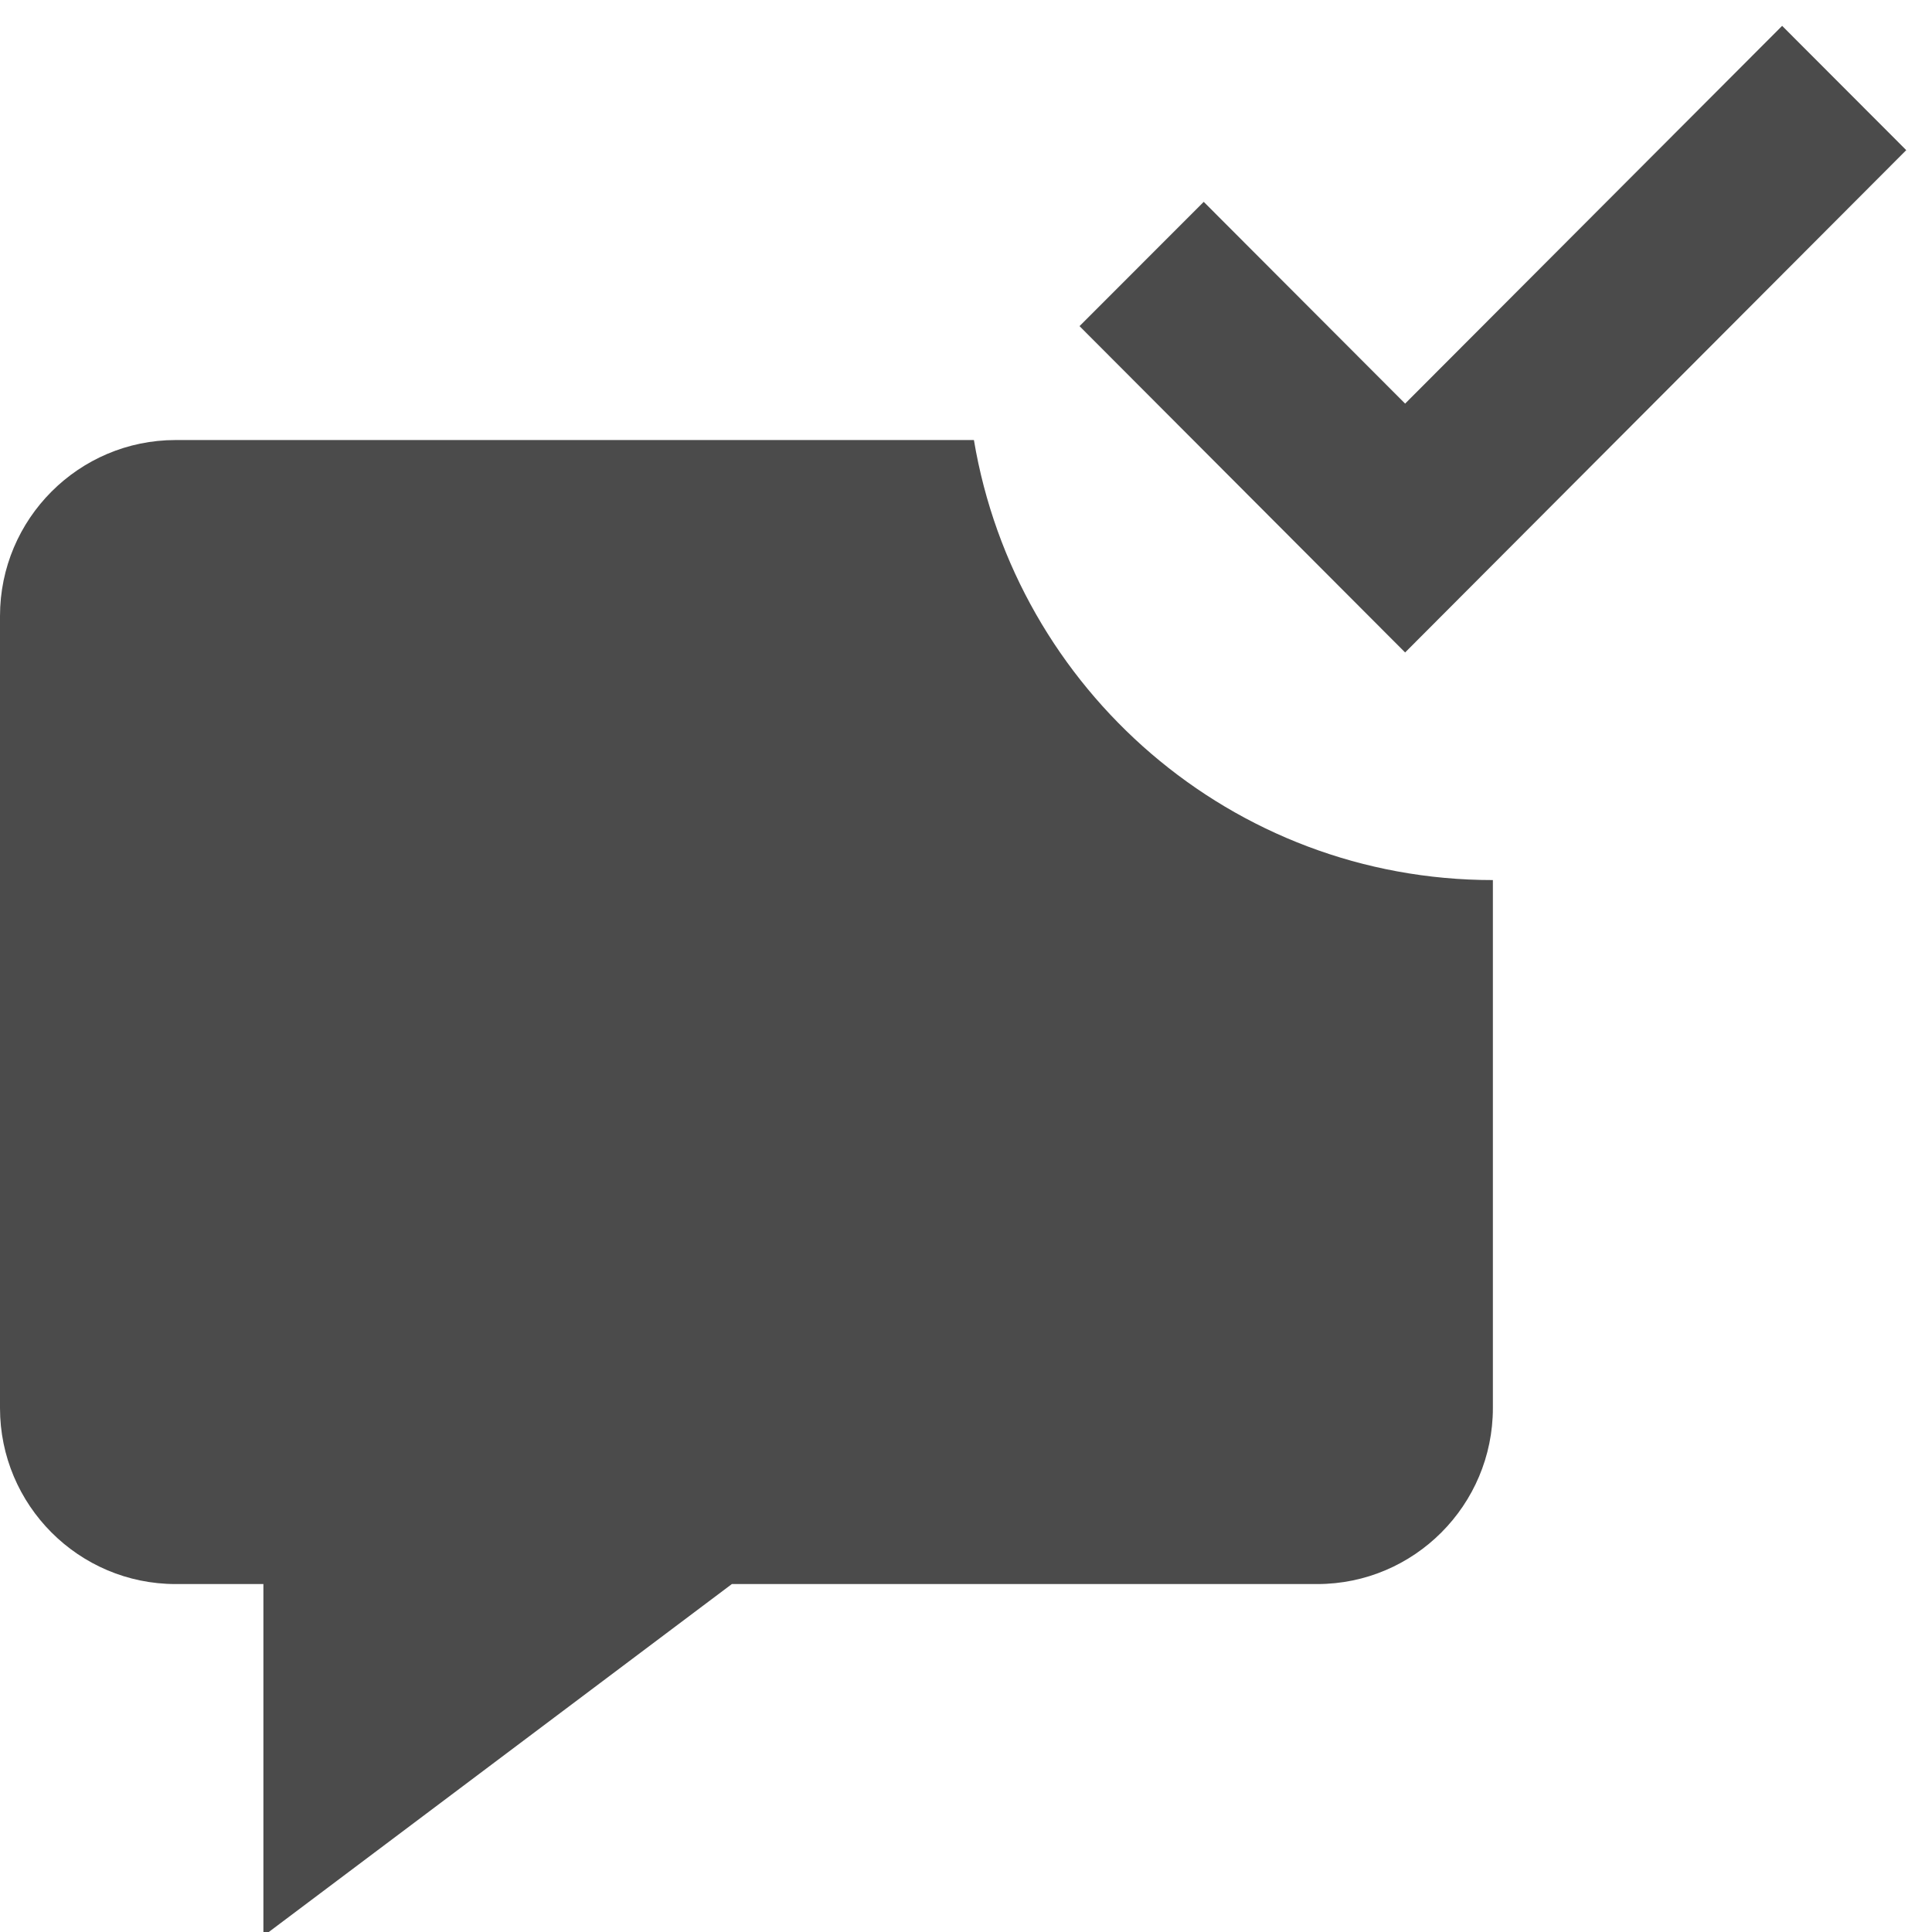
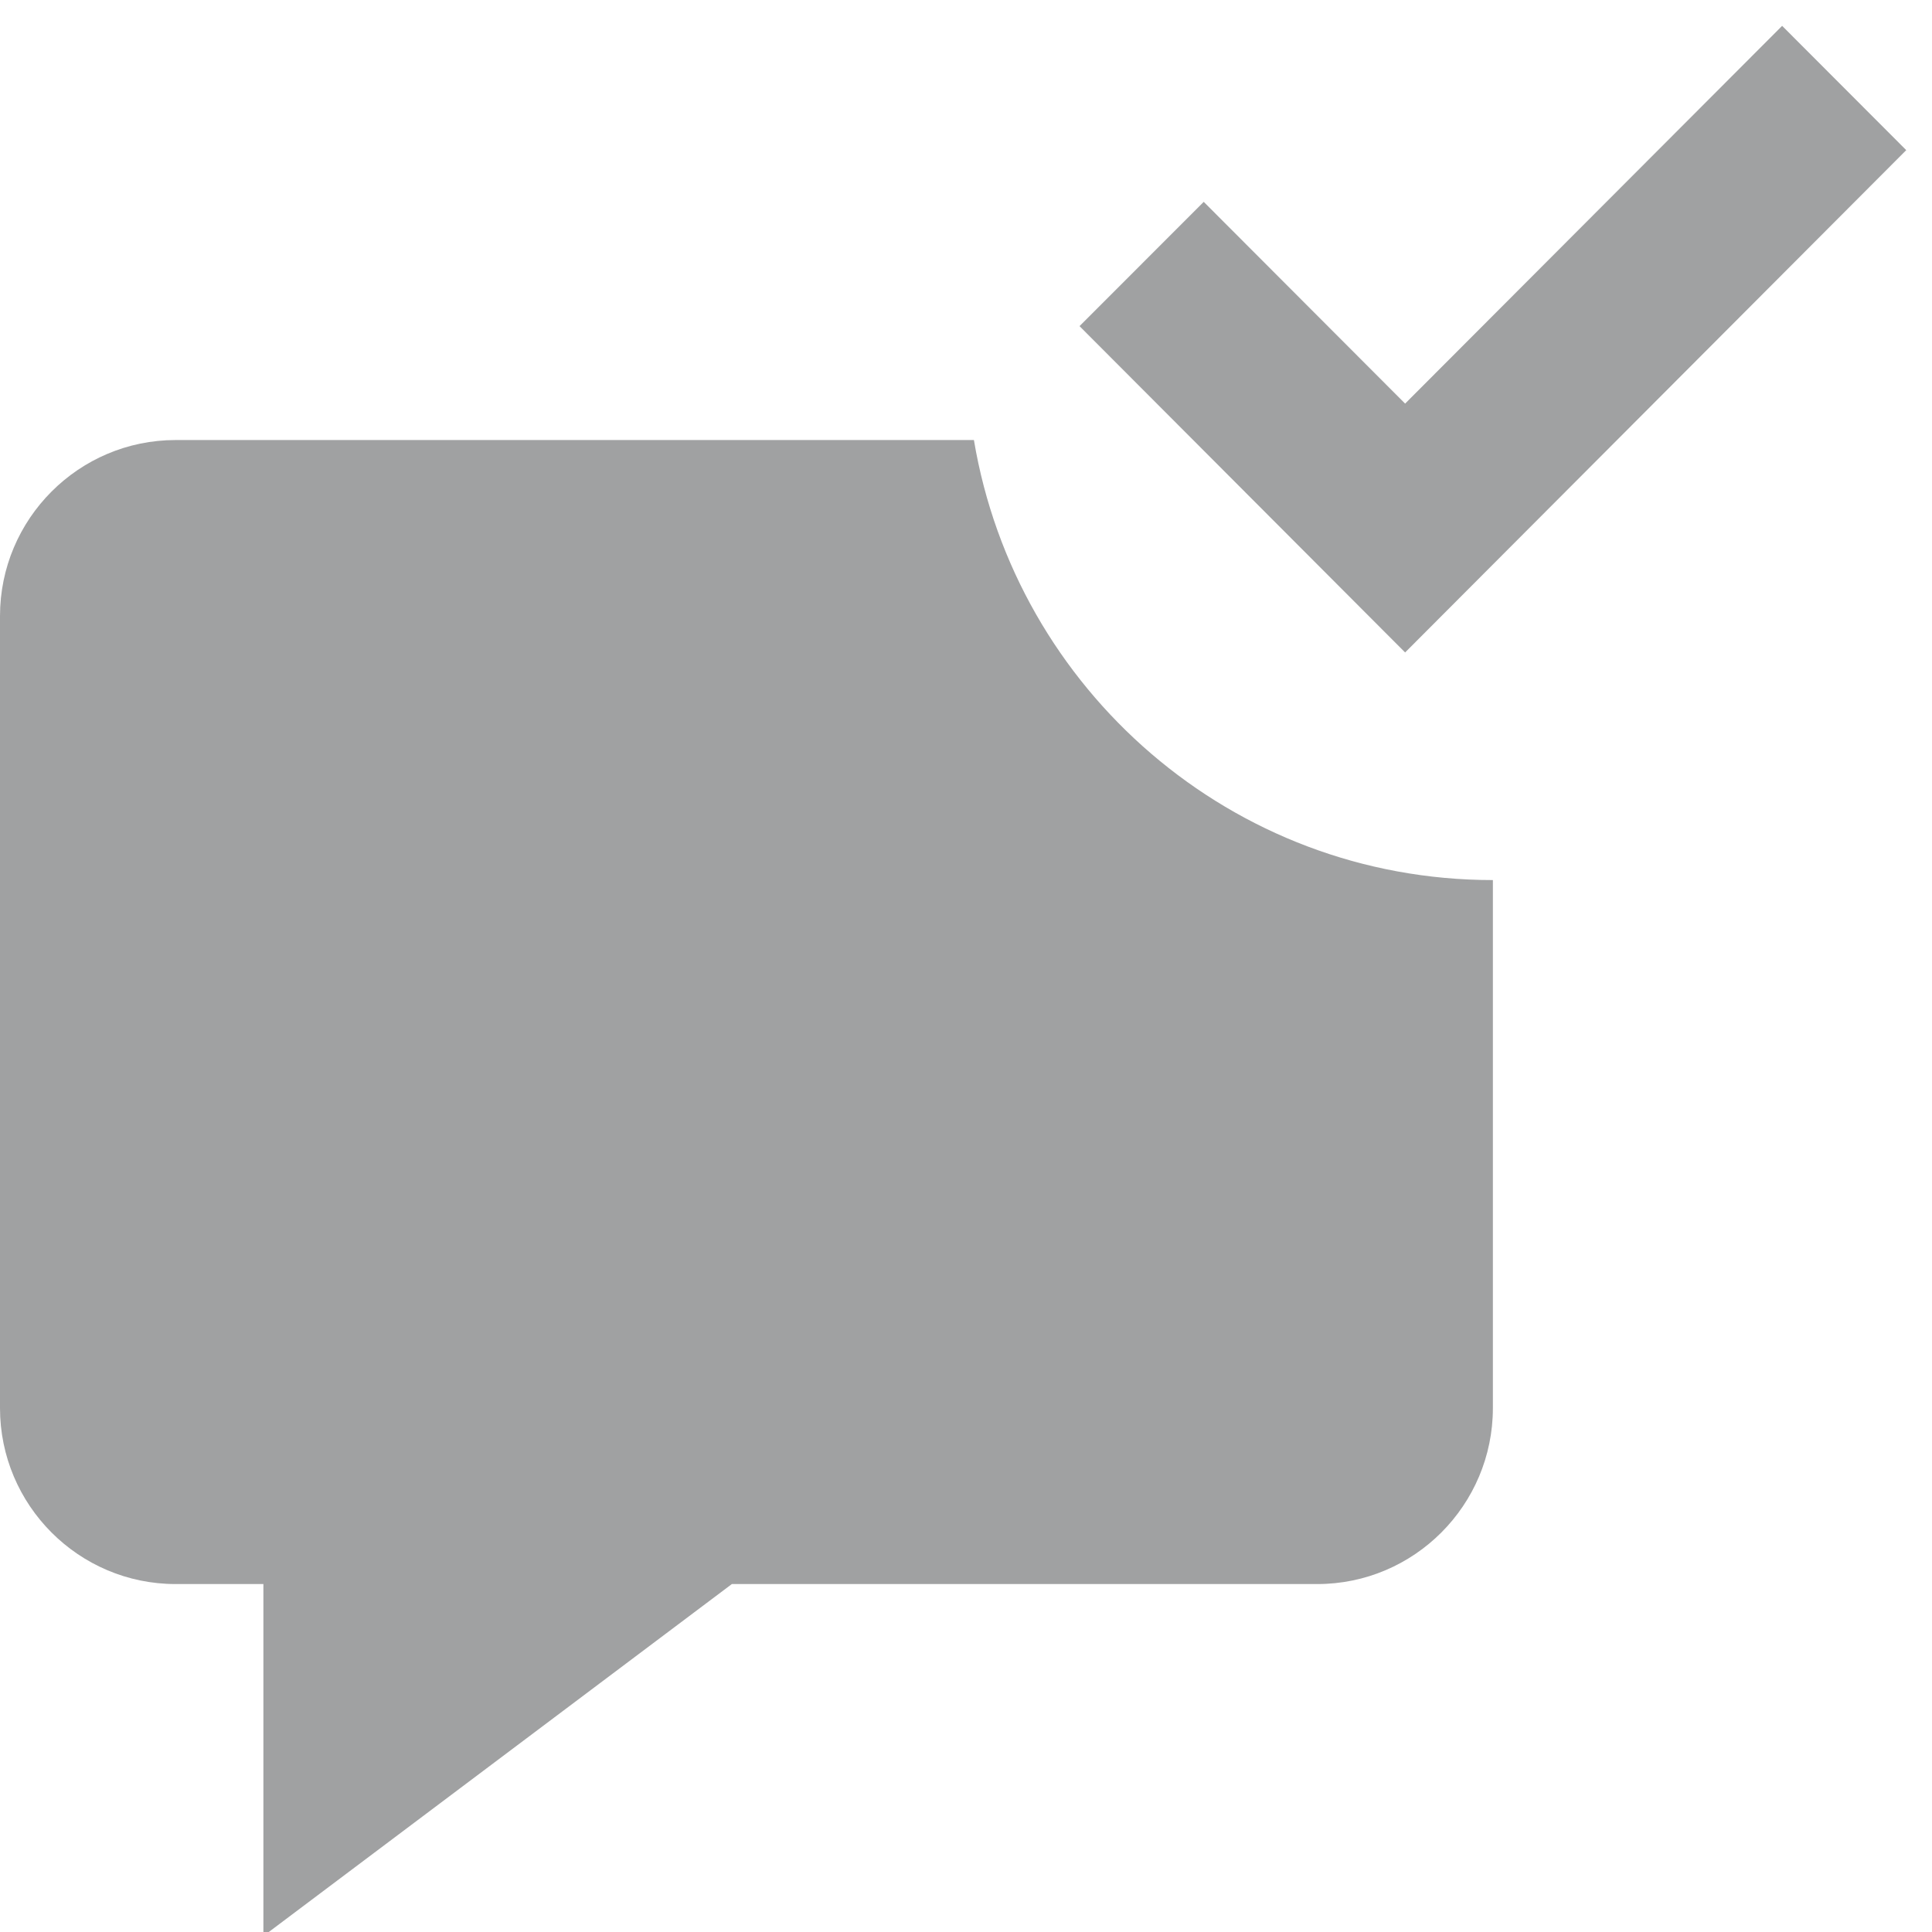
<svg xmlns="http://www.w3.org/2000/svg" width="21px" height="21px" viewBox="0 0 21 21" version="1.1">
  <defs />
-   <g id="Page-1" stroke="none" stroke-width="1" fill="none" fill-rule="evenodd" fill-opacity="0.8">
-     <g id="edit-invoice" transform="translate(-161, -432)" fill="#1F1F1F">
-       <g id="leftnav" transform="translate(159, 116)">
-         <g id="feedback" transform="translate(2, 316)">
-           <path d="M10.586,4.783 L1.909,4.783 C0.856,4.783 -0,5.641 -0,6.696 L-0,15.305 C-0,16.36 0.856,17.218 1.909,17.218 L2.863,17.218 L2.863,21.044 L7.955,17.218 L14.318,17.218 C15.371,17.218 16.227,16.36 16.227,15.305 L16.227,9.566 C13.39,9.566 11.041,7.497 10.586,4.783" id="Fill-114" />
-           <polygon id="Fill-115" points="15.273 7.092 11.734 3.545 13.084 2.194 15.273 4.387 19.371 0.281 20.72 1.632" />
+   <g id="Page-1" stroke="none" stroke-width="1" fill="none" fill-rule="evenodd">
+     <g id="edit-invoice" transform="translate(-161, -390)" fill="#A0A1A2">
+       <g id="leftnav" transform="translate(159, 115)">
+         <g id="feedback" transform="translate(2, 275)">
+           <g id="feedback-secondary" transform="translate(0, 4)">
+             <path d="M10.586,0.783 L1.909,0.783 C0.856,0.783 -0,1.641 -0,2.696 L-0,11.305 C-0,12.36 0.856,13.218 1.909,13.218 L2.863,13.218 L2.863,17.044 L7.955,13.218 L14.318,13.218 C15.371,13.218 16.227,12.36 16.227,11.305 L16.227,5.566 C13.39,5.566 11.041,3.497 10.586,0.783" id="Fill-114" />
+           </g>
+           <g id="feedback-active" transform="translate(11, 0)">
+             <polygon id="Fill-115" points="4.273 7.092 0.734 3.545 2.084 2.194 4.273 4.387 8.371 0.281 9.72 1.632" />
+           </g>
        </g>
      </g>
    </g>
  </g>
</svg>
